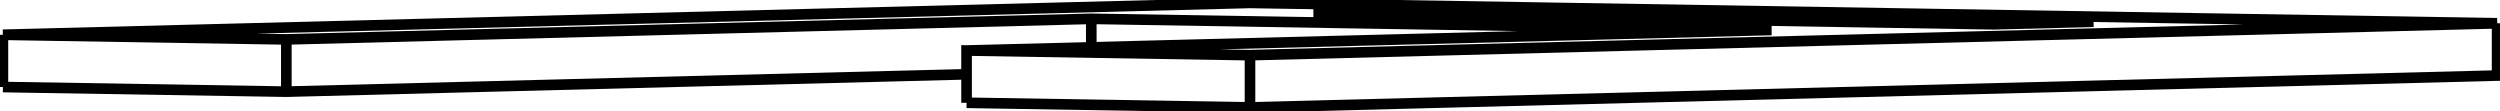
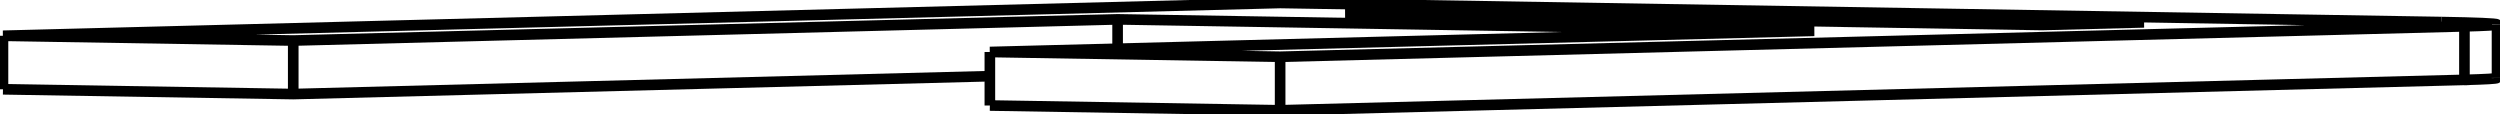
- <svg xmlns="http://www.w3.org/2000/svg" version="1.1" viewBox="-430.478 -18.996 860.956 37.992" fill="none" stroke="black" stroke-width="0.6%" vector-effect="non-scaling-stroke">
-   <path d="M -97.609 16.4 L -97.609 -1.596 L 0 0 L 429.478 -10.973 L 0 -17.996 L -429.478 -7.023 L -331.869 -5.427 L -54.661 -12.51 L 179.6 -8.679 L -97.609 -1.596" />
-   <path d="M 0 17.996 L 0 0" />
-   <path d="M -97.609 16.4 L 0 17.996 L 429.478 7.023 L 429.478 -10.973" />
-   <path d="M -429.478 10.973 L -429.478 -7.023" />
-   <path d="M -331.869 12.569 L -331.869 -5.427" />
-   <path d="M -429.478 10.973 L -331.869 12.569 L -97.609 6.584" />
-   <path d="M -54.661 -2.693 L -54.661 -12.51" />
-   <path d="M 56.223 -13.903 L 56.223 -15.343 L 21.864 -14.465 L 256.125 -10.634 L 290.483 -11.512 L 56.223 -15.343" />
+ <svg xmlns="http://www.w3.org/2000/svg" version="1.1" viewBox="-430.479 -19.042 840.681 38.085" fill="none" stroke="black" stroke-width="0.6%" vector-effect="non-scaling-stroke">
+   <path d="M 390.437 -11.625 L 0.007 -18.042 L -429.479 -7.013 L -331.872 -5.409 L -54.658 -12.528 L 179.6 -8.677 L -97.615 -1.558 L -0.007 0.046 L 398.244 -10.181 A 50 1.027 180 0 0 409.201 -10.823 L 409.201 7.173" />
+   <path d="M -429.479 10.983 L -429.479 -7.013" />
+   <path d="M -331.872 12.588 L -331.872 -5.409" />
+   <path d="M -429.479 10.983 L -331.872 12.588 L -97.615 6.572" />
+   <path d="M -54.658 -2.661 L -54.658 -12.528" />
+   <path d="M -97.615 16.438 L -97.615 -1.558" />
+   <path d="M -0.007 18.042 L -0.007 0.046" />
+   <path d="M -97.615 16.438 L -0.007 18.042 L 398.244 7.815 L 398.244 -10.181" />
+   <path d="M 398.244 7.815 A 50 1.027 180 0 0 409.201 7.173" />
+   <path d="M 409.201 -10.823 A 50 1.027 180 0 0 390.437 -11.625" />
+   <path d="M 56.228 -13.928 L 56.228 -15.375 L 21.869 -14.493 L 256.126 -10.642 L 290.485 -11.525 L 56.228 -15.375" />
</svg>
